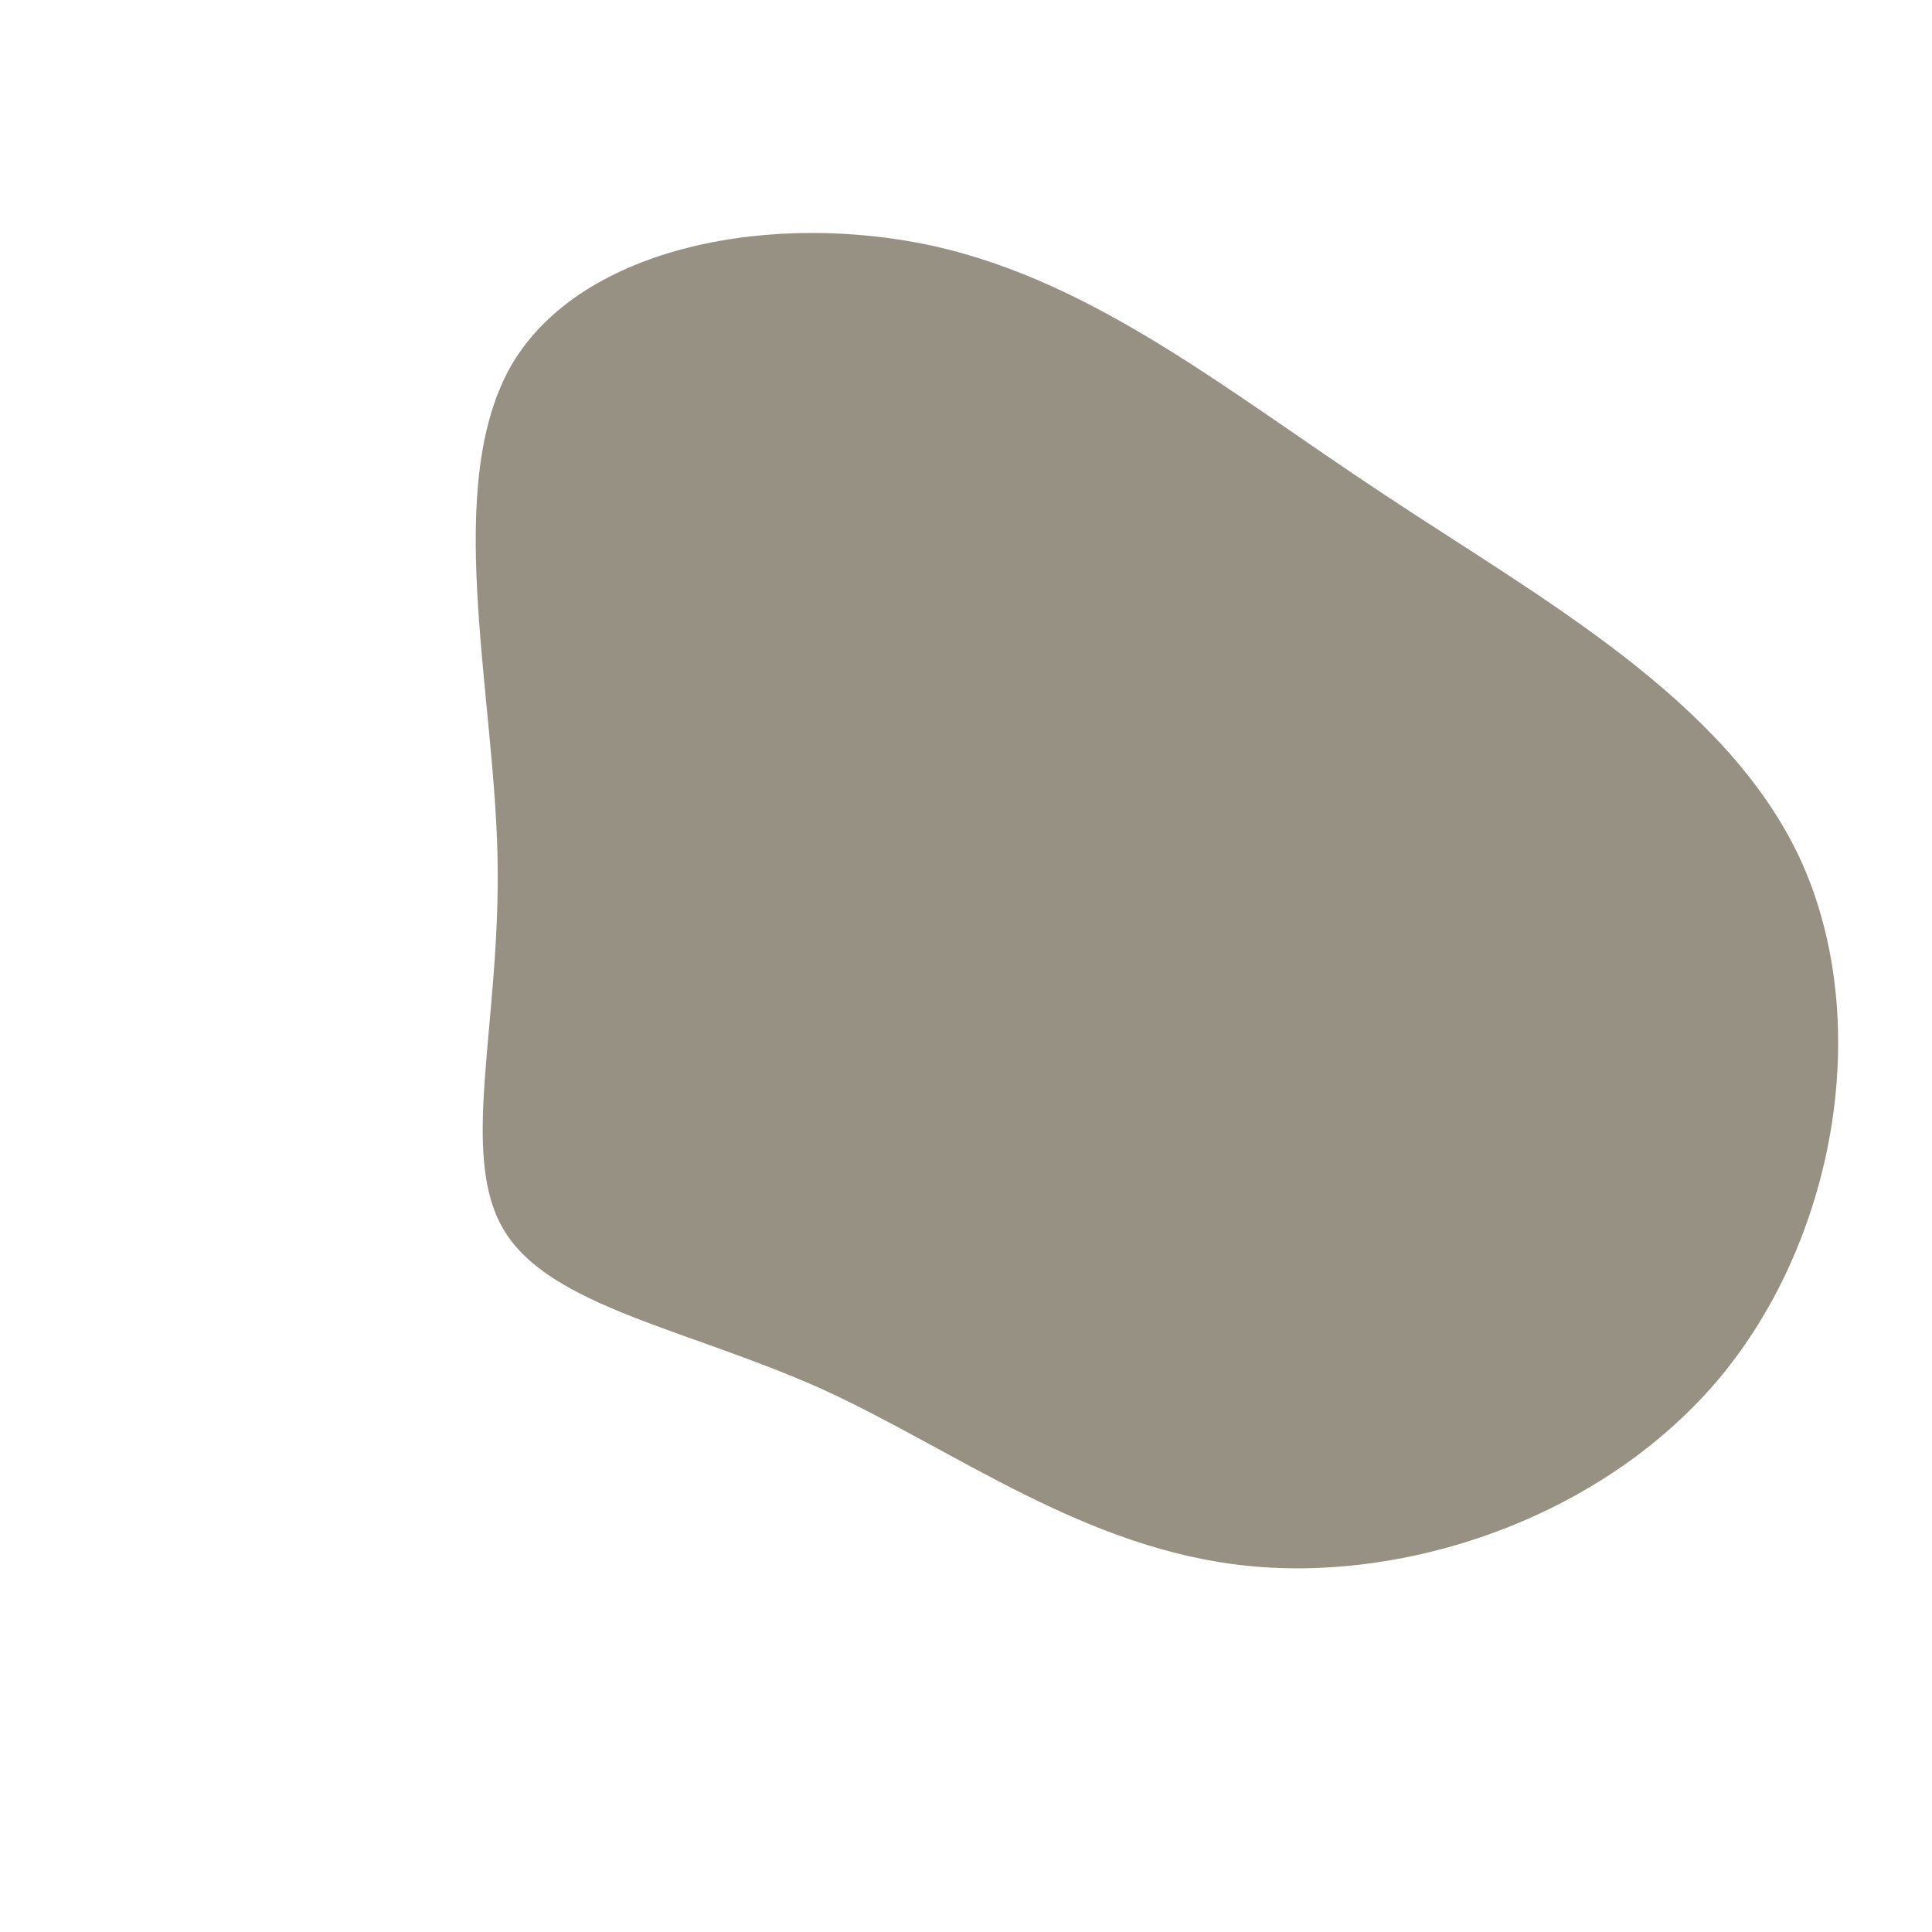
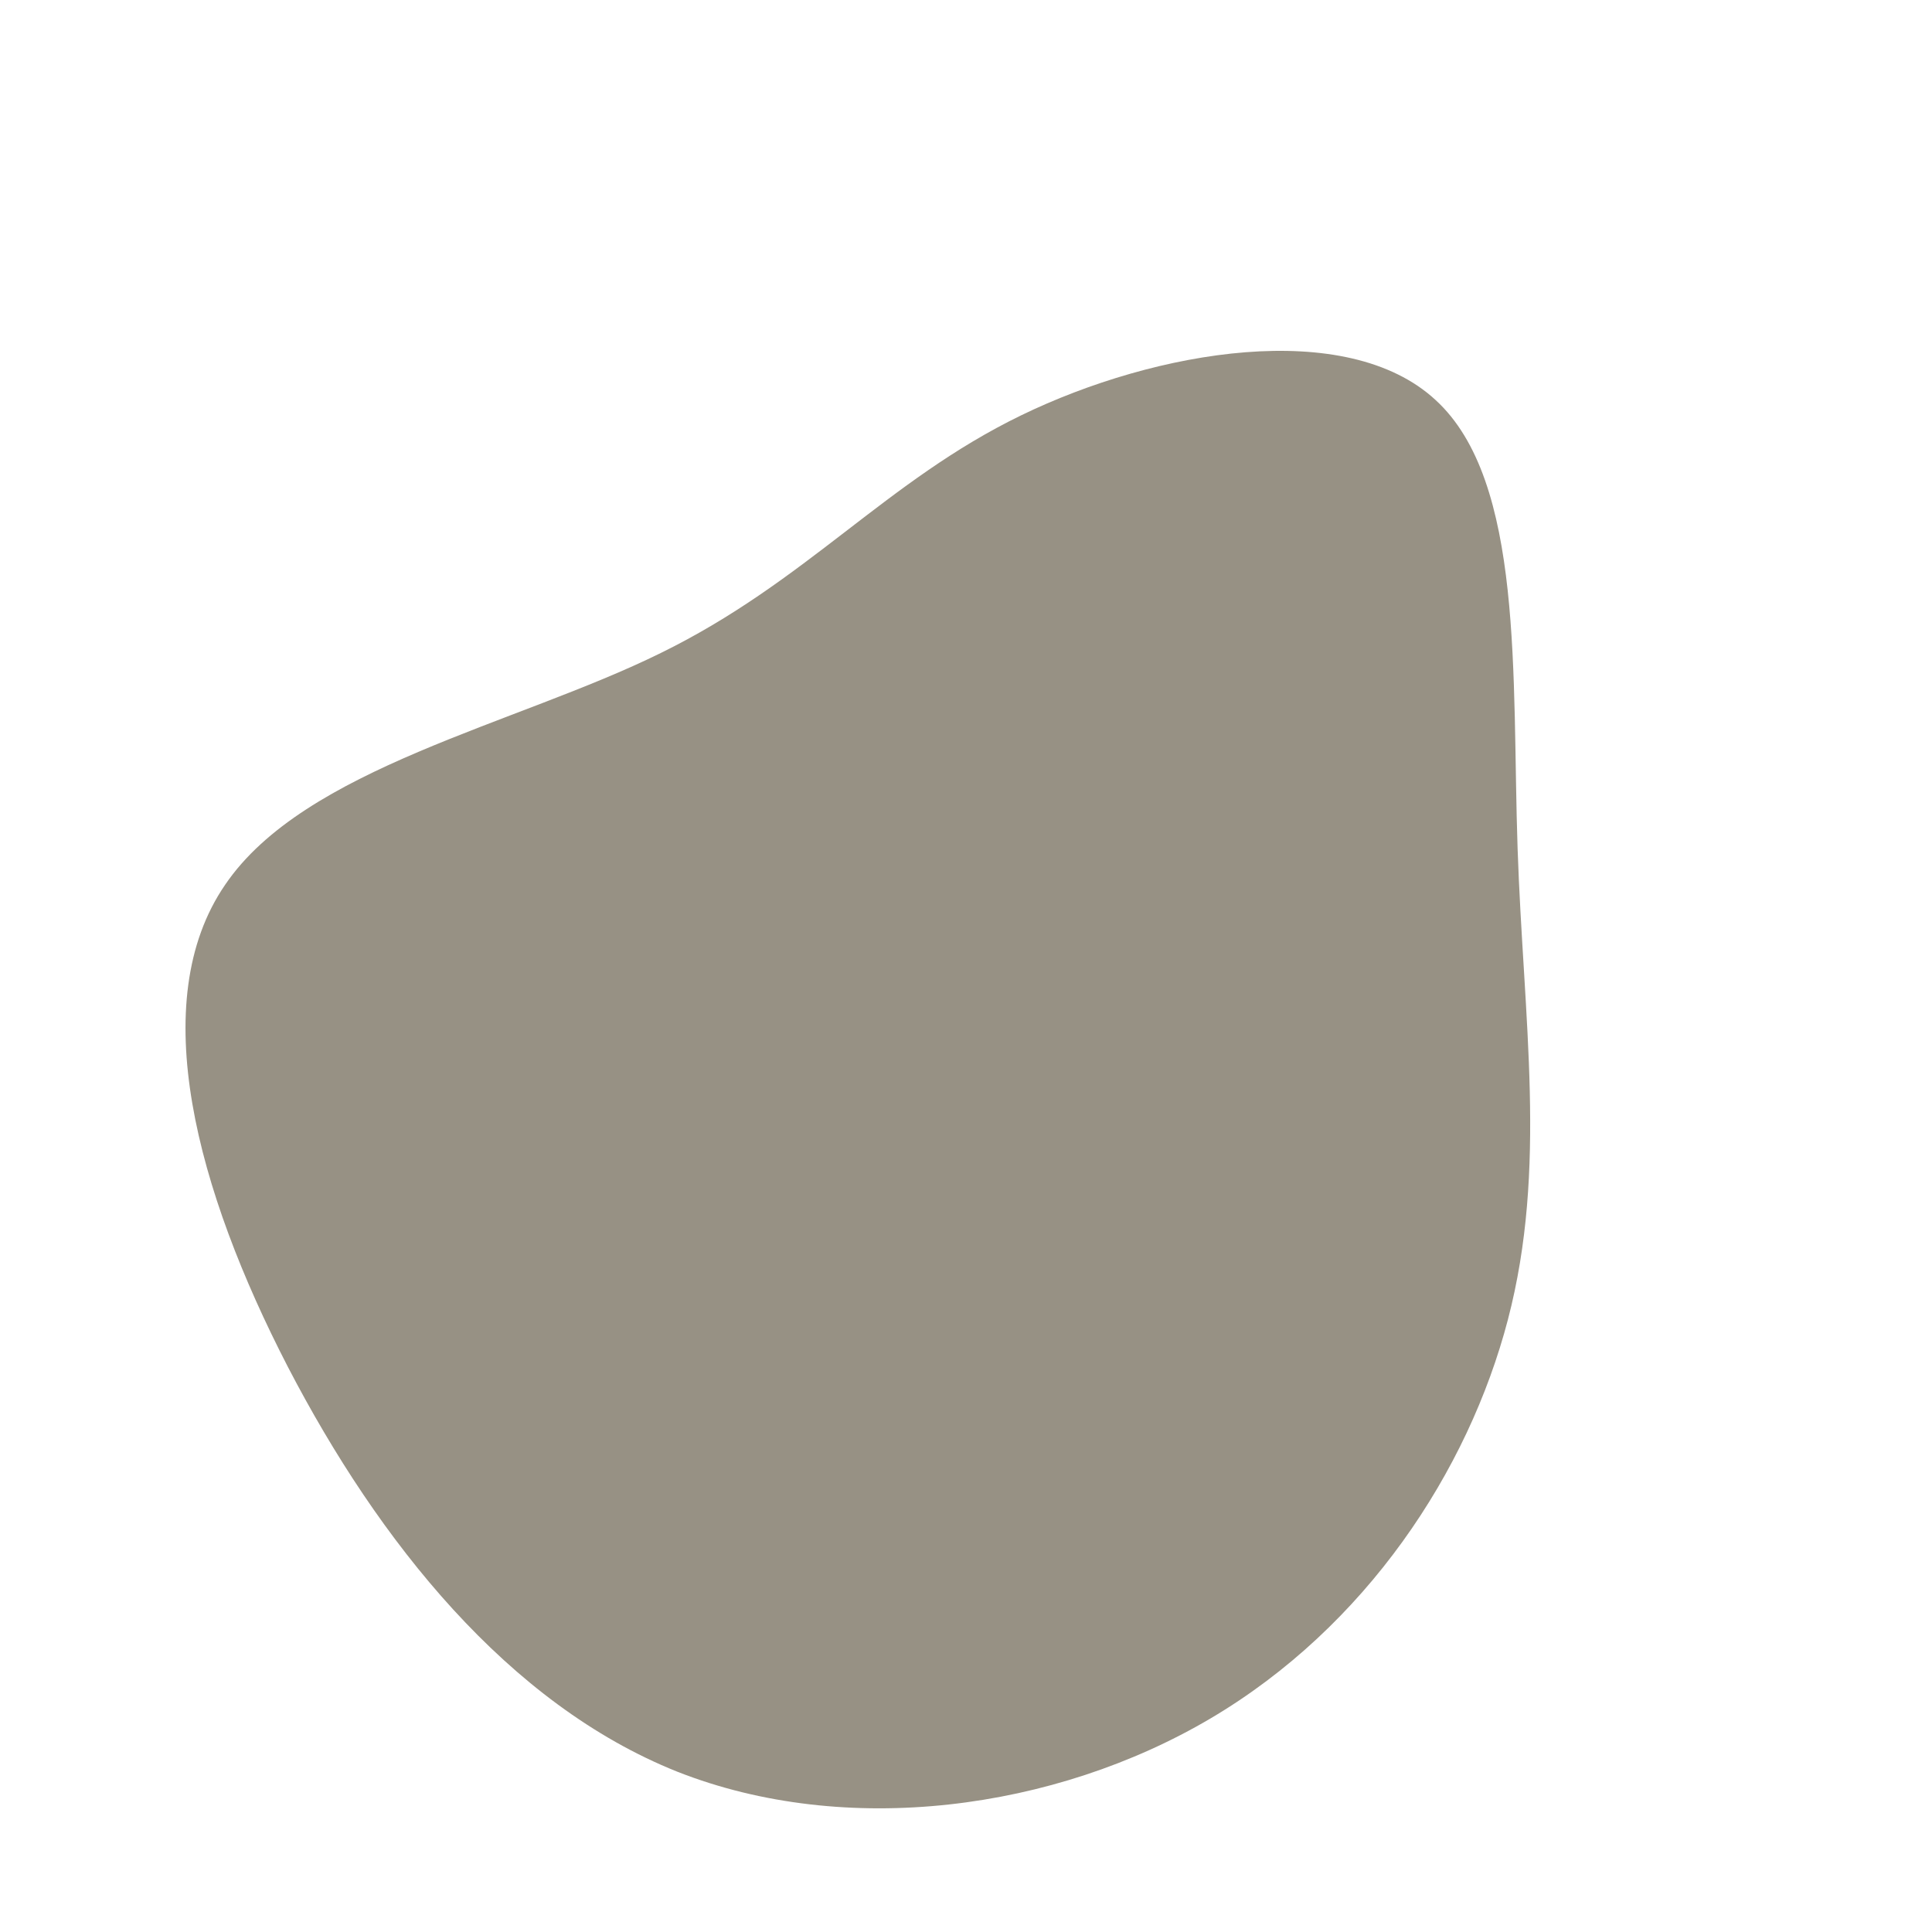
<svg xmlns="http://www.w3.org/2000/svg" viewBox="0 0 200 200">
-   <path fill="#979184" d="M43.3,-48.8C59.6,-38,78.6,-27.6,86.3,-11.2C93.9,5.2,90.3,27.6,78.3,42.3C66.3,56.9,46,63.8,29.2,62.1C12.3,60.4,-1.1,50.1,-14.9,43.8C-28.7,37.6,-43,35.3,-47.8,27.4C-52.6,19.5,-48.1,5.9,-48.5,-11.5C-48.9,-28.8,-54.2,-49.9,-47,-62.3C-39.7,-74.6,-19.9,-78.2,-3.2,-74.5C13.5,-70.7,27.1,-59.5,43.3,-48.8Z" transform="translate(100 100)" />
+   <path fill="#979184" d="M48.6,-58.6C57.8,-50.2,56.5,-29.9,57.1,-12.2C57.7,5.6,60.2,20.9,56.1,36.6C52,52.3,41.4,68.4,25.3,77.9C9.2,87.4,-12.4,90.3,-29.9,83.4C-47.4,76.4,-60.8,59.6,-70.2,41.5C-79.6,23.3,-85,3.7,-76.7,-8.4C-68.5,-20.5,-46.6,-25,-31.6,-32.4C-16.5,-39.8,-8.3,-50.2,5.7,-57C19.7,-63.8,39.4,-67.1,48.6,-58.6Z" transform="translate(100 100)" />
</svg>
